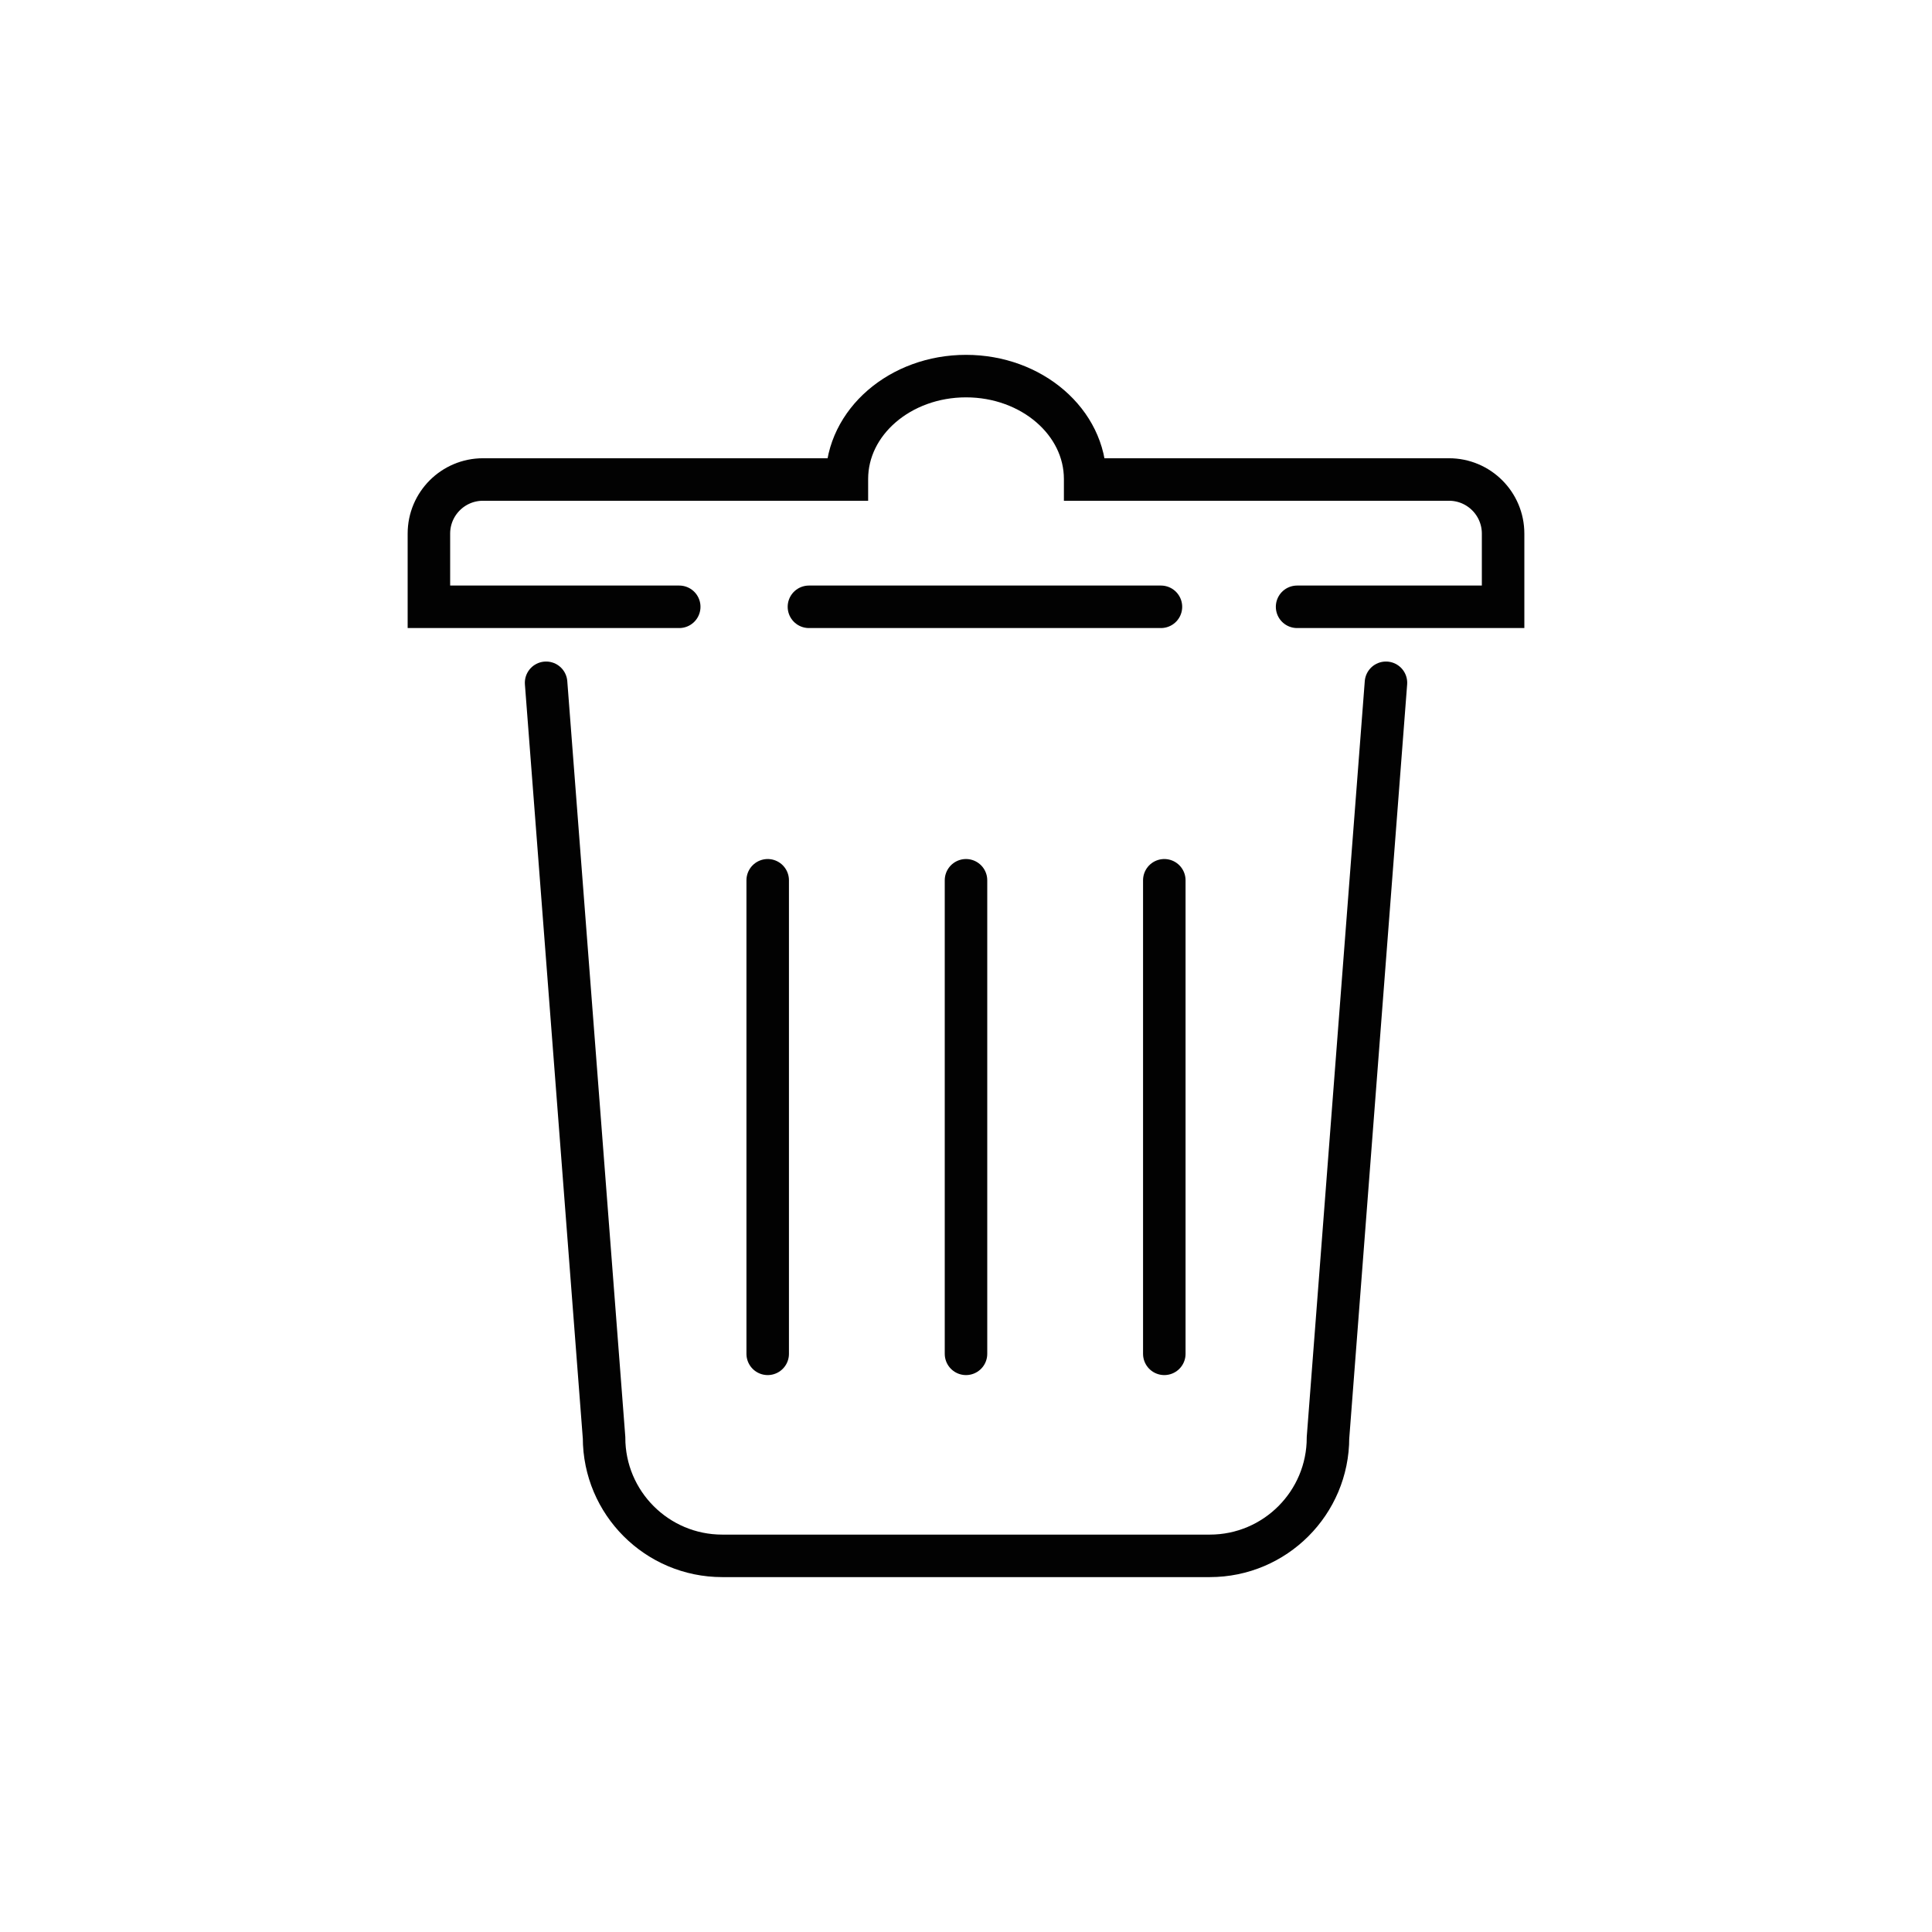
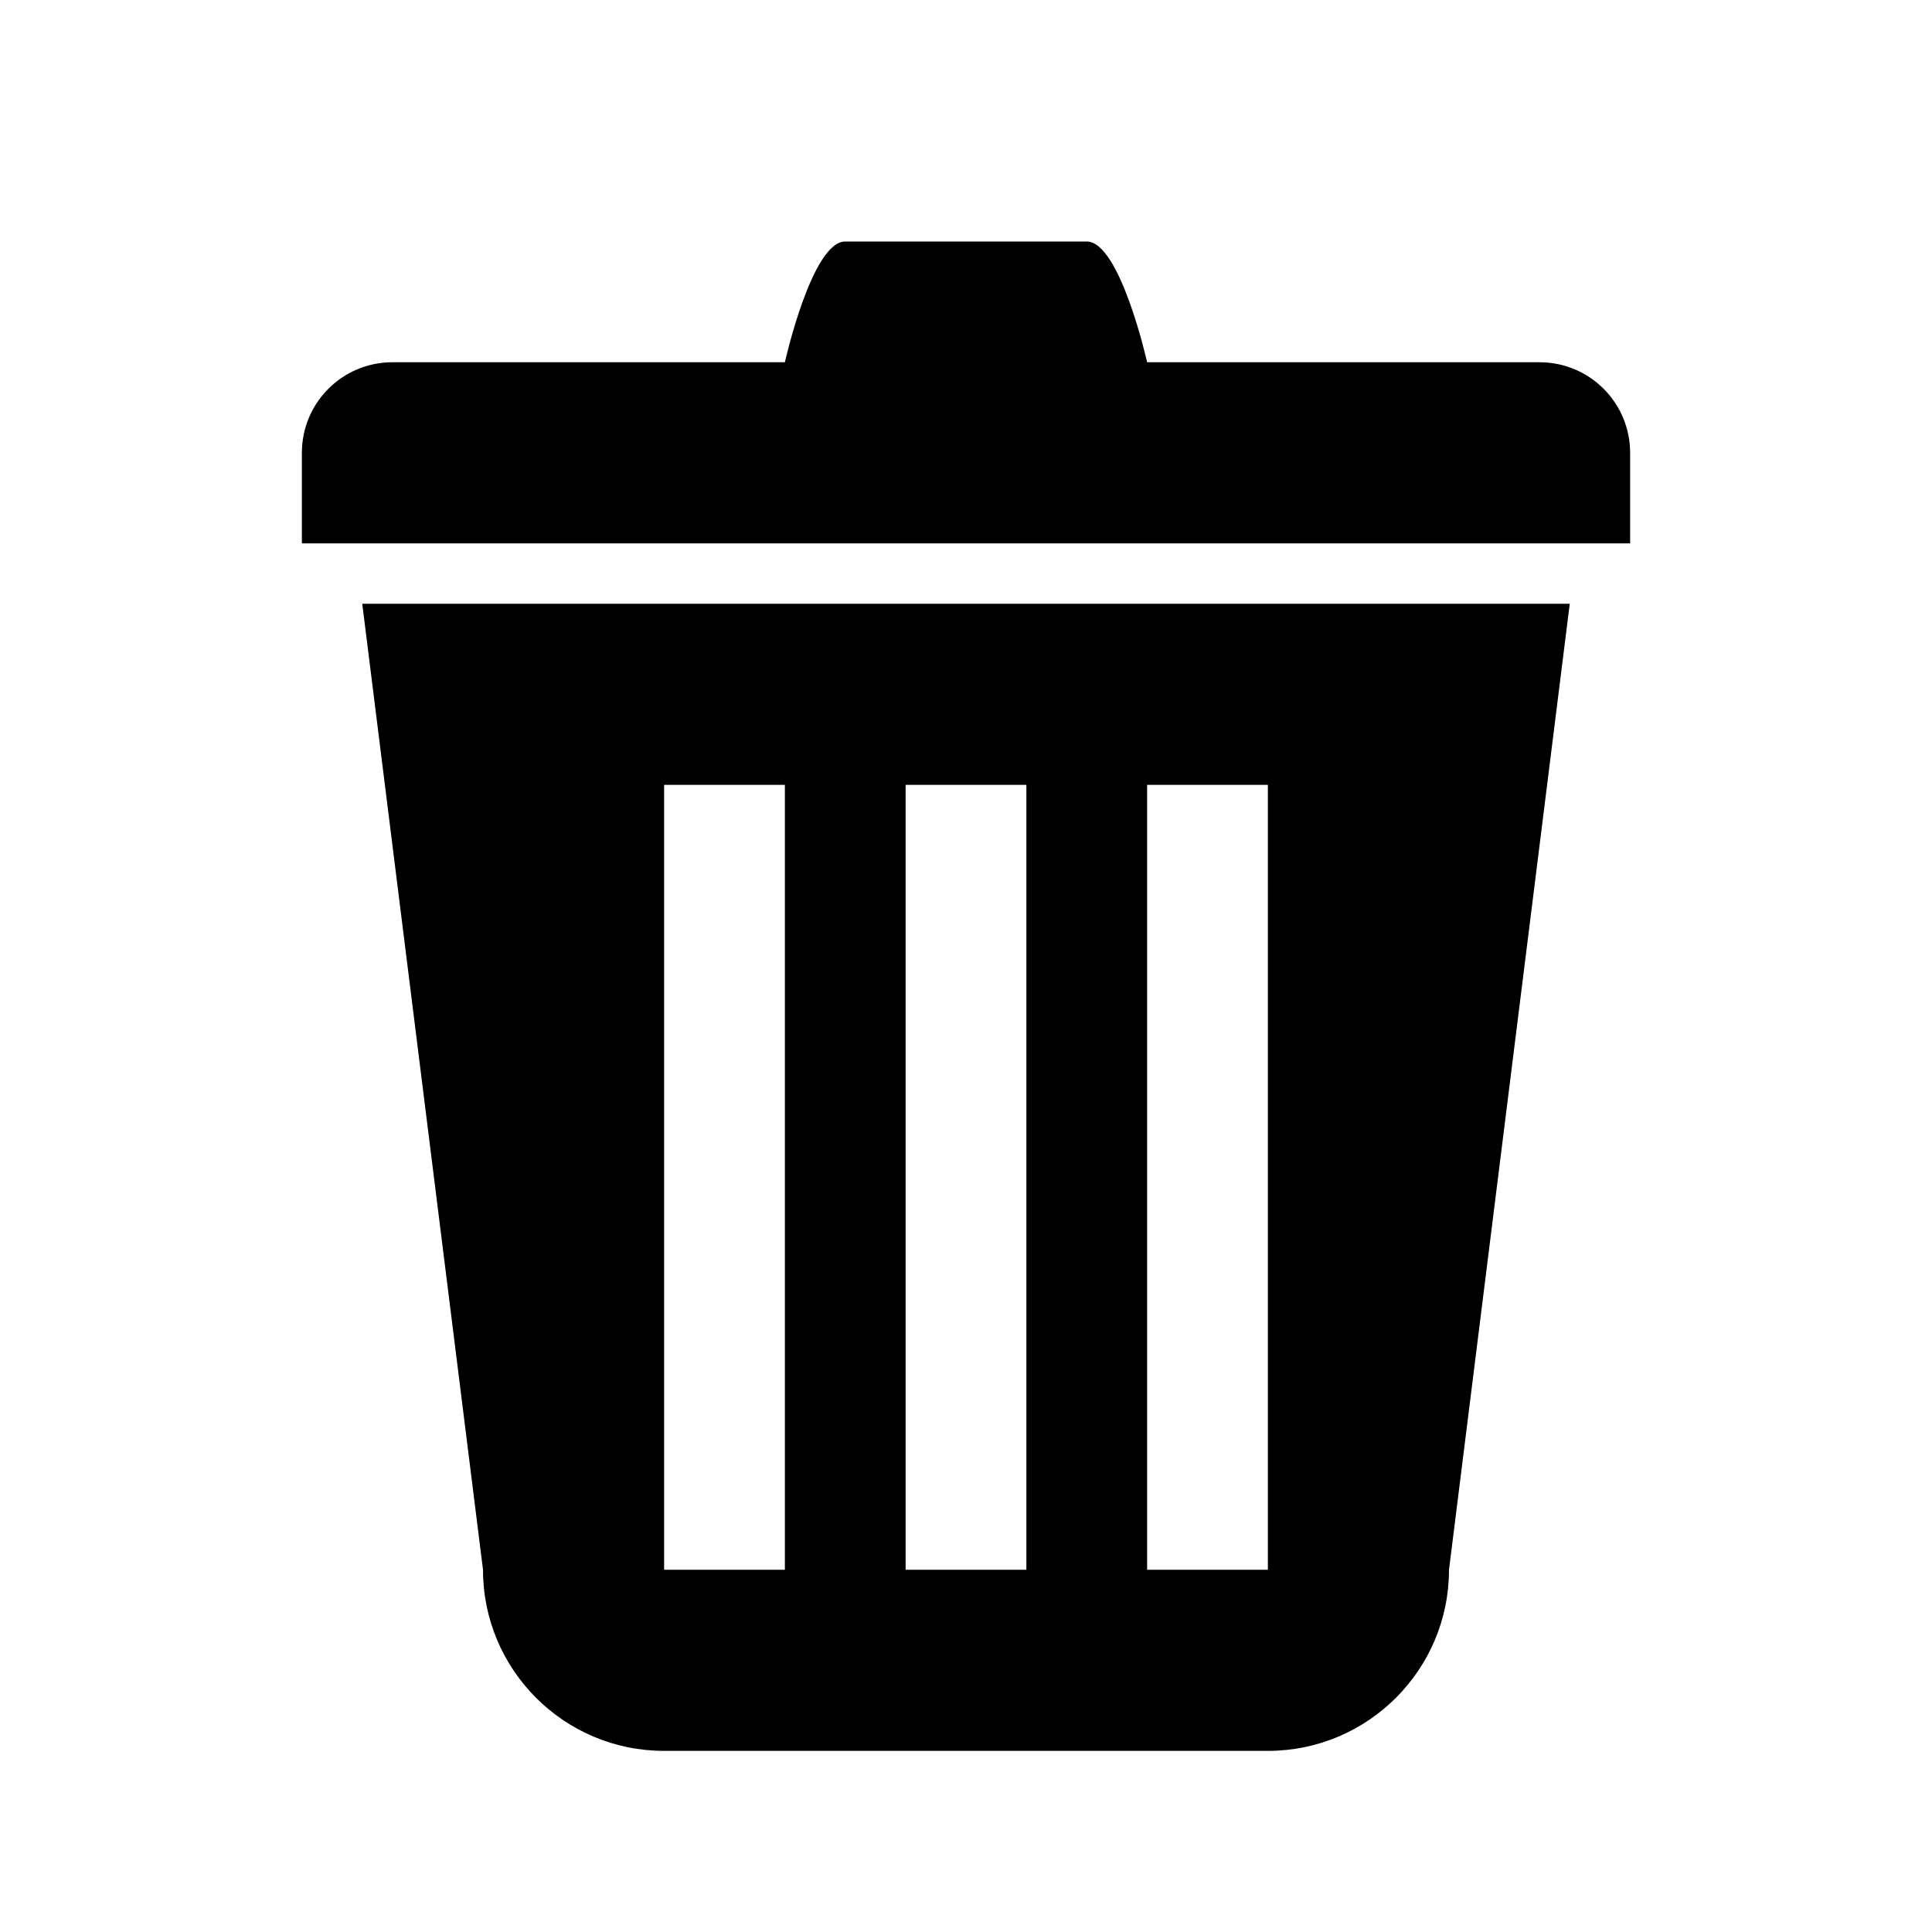
- <svg xmlns="http://www.w3.org/2000/svg" width="800px" height="800px" viewBox="0 0 1000 1000" data-name="Layer 2" id="Layer_2">
-   <defs>
-     <style>.cls-1{fill:none;stroke:#020202;stroke-linecap:round;stroke-miterlimit:10;stroke-width:22px;}</style>
-   </defs>
-   <path class="cls-1" d="M717.37,353.41l-30,390.71a61.19,61.19,0,0,1-61.19,61.19H373.85a61.19,61.19,0,0,1-61.19-61.19l-30-390.71" />
-   <line class="cls-1" x1="600.9" x2="418.7" y1="314.08" y2="314.08" />
-   <path class="cls-1" d="M351.57,314.08H222V276.19a28,28,0,0,1,28-28H438.35c0-.1,0-.19,0-.28,0-29.4,27.61-53.24,61.66-53.24s61.66,23.84,61.66,53.24c0,.09,0,.18,0,.28H750a28,28,0,0,1,28,28v37.89H671.37" />
-   <line class="cls-1" x1="397.36" x2="397.36" y1="455.63" y2="700.74" />
-   <line class="cls-1" x1="500" x2="500" y1="455.63" y2="700.74" />
-   <line class="cls-1" x1="602.64" x2="602.64" y1="455.63" y2="700.74" />
+ <svg xmlns="http://www.w3.org/2000/svg" fill="#000000" width="800px" height="800px" viewBox="0 0 32 32" version="1.1">
+   <path d="M8 26c0 1.656 1.343 3 3 3h10c1.656 0 3-1.344 3-3l2-16h-20l2 16zM19 13h2v13h-2v-13zM15 13h2v13h-2v-13zM11 13h2v13h-2v-13zM25.5 6h-6.5c0 0-0.448-2-1-2h-4c-0.553 0-1 2-1 2h-6.5c-0.829 0-1.5 0.671-1.5 1.5s0 1.5 0 1.5h22c0 0 0-0.671 0-1.5s-0.672-1.5-1.5-1.5z" />
</svg>
